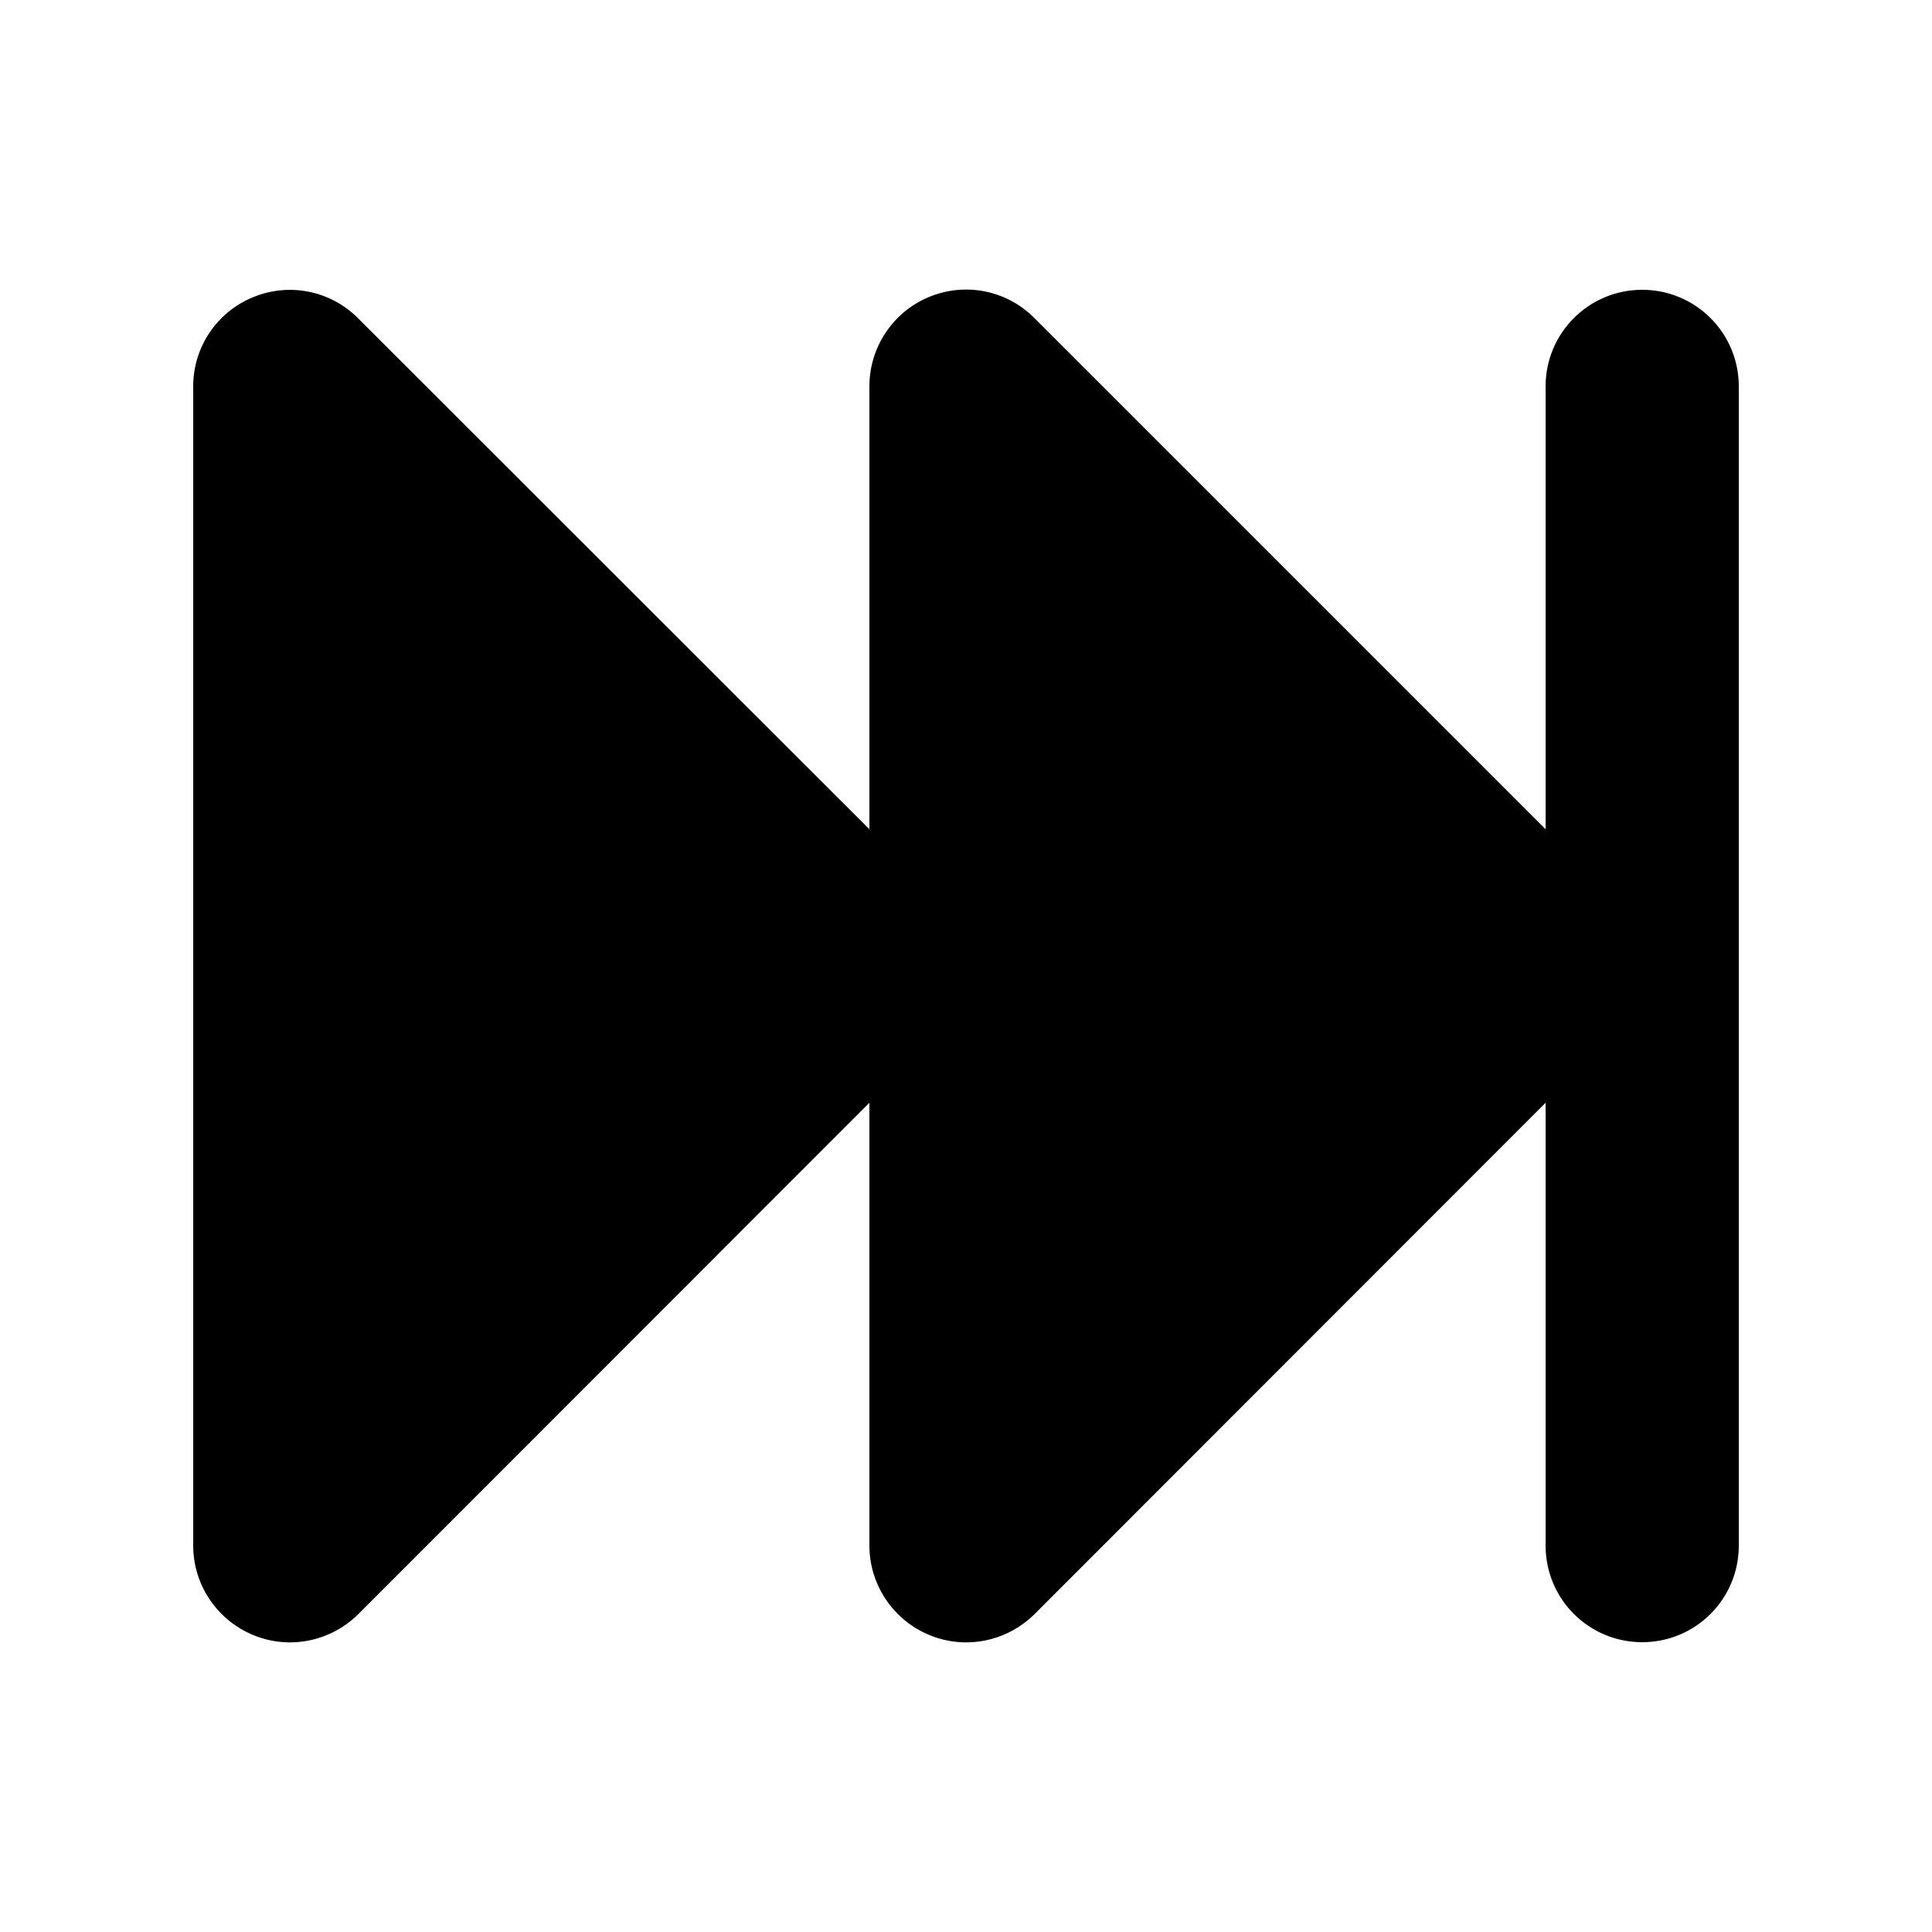
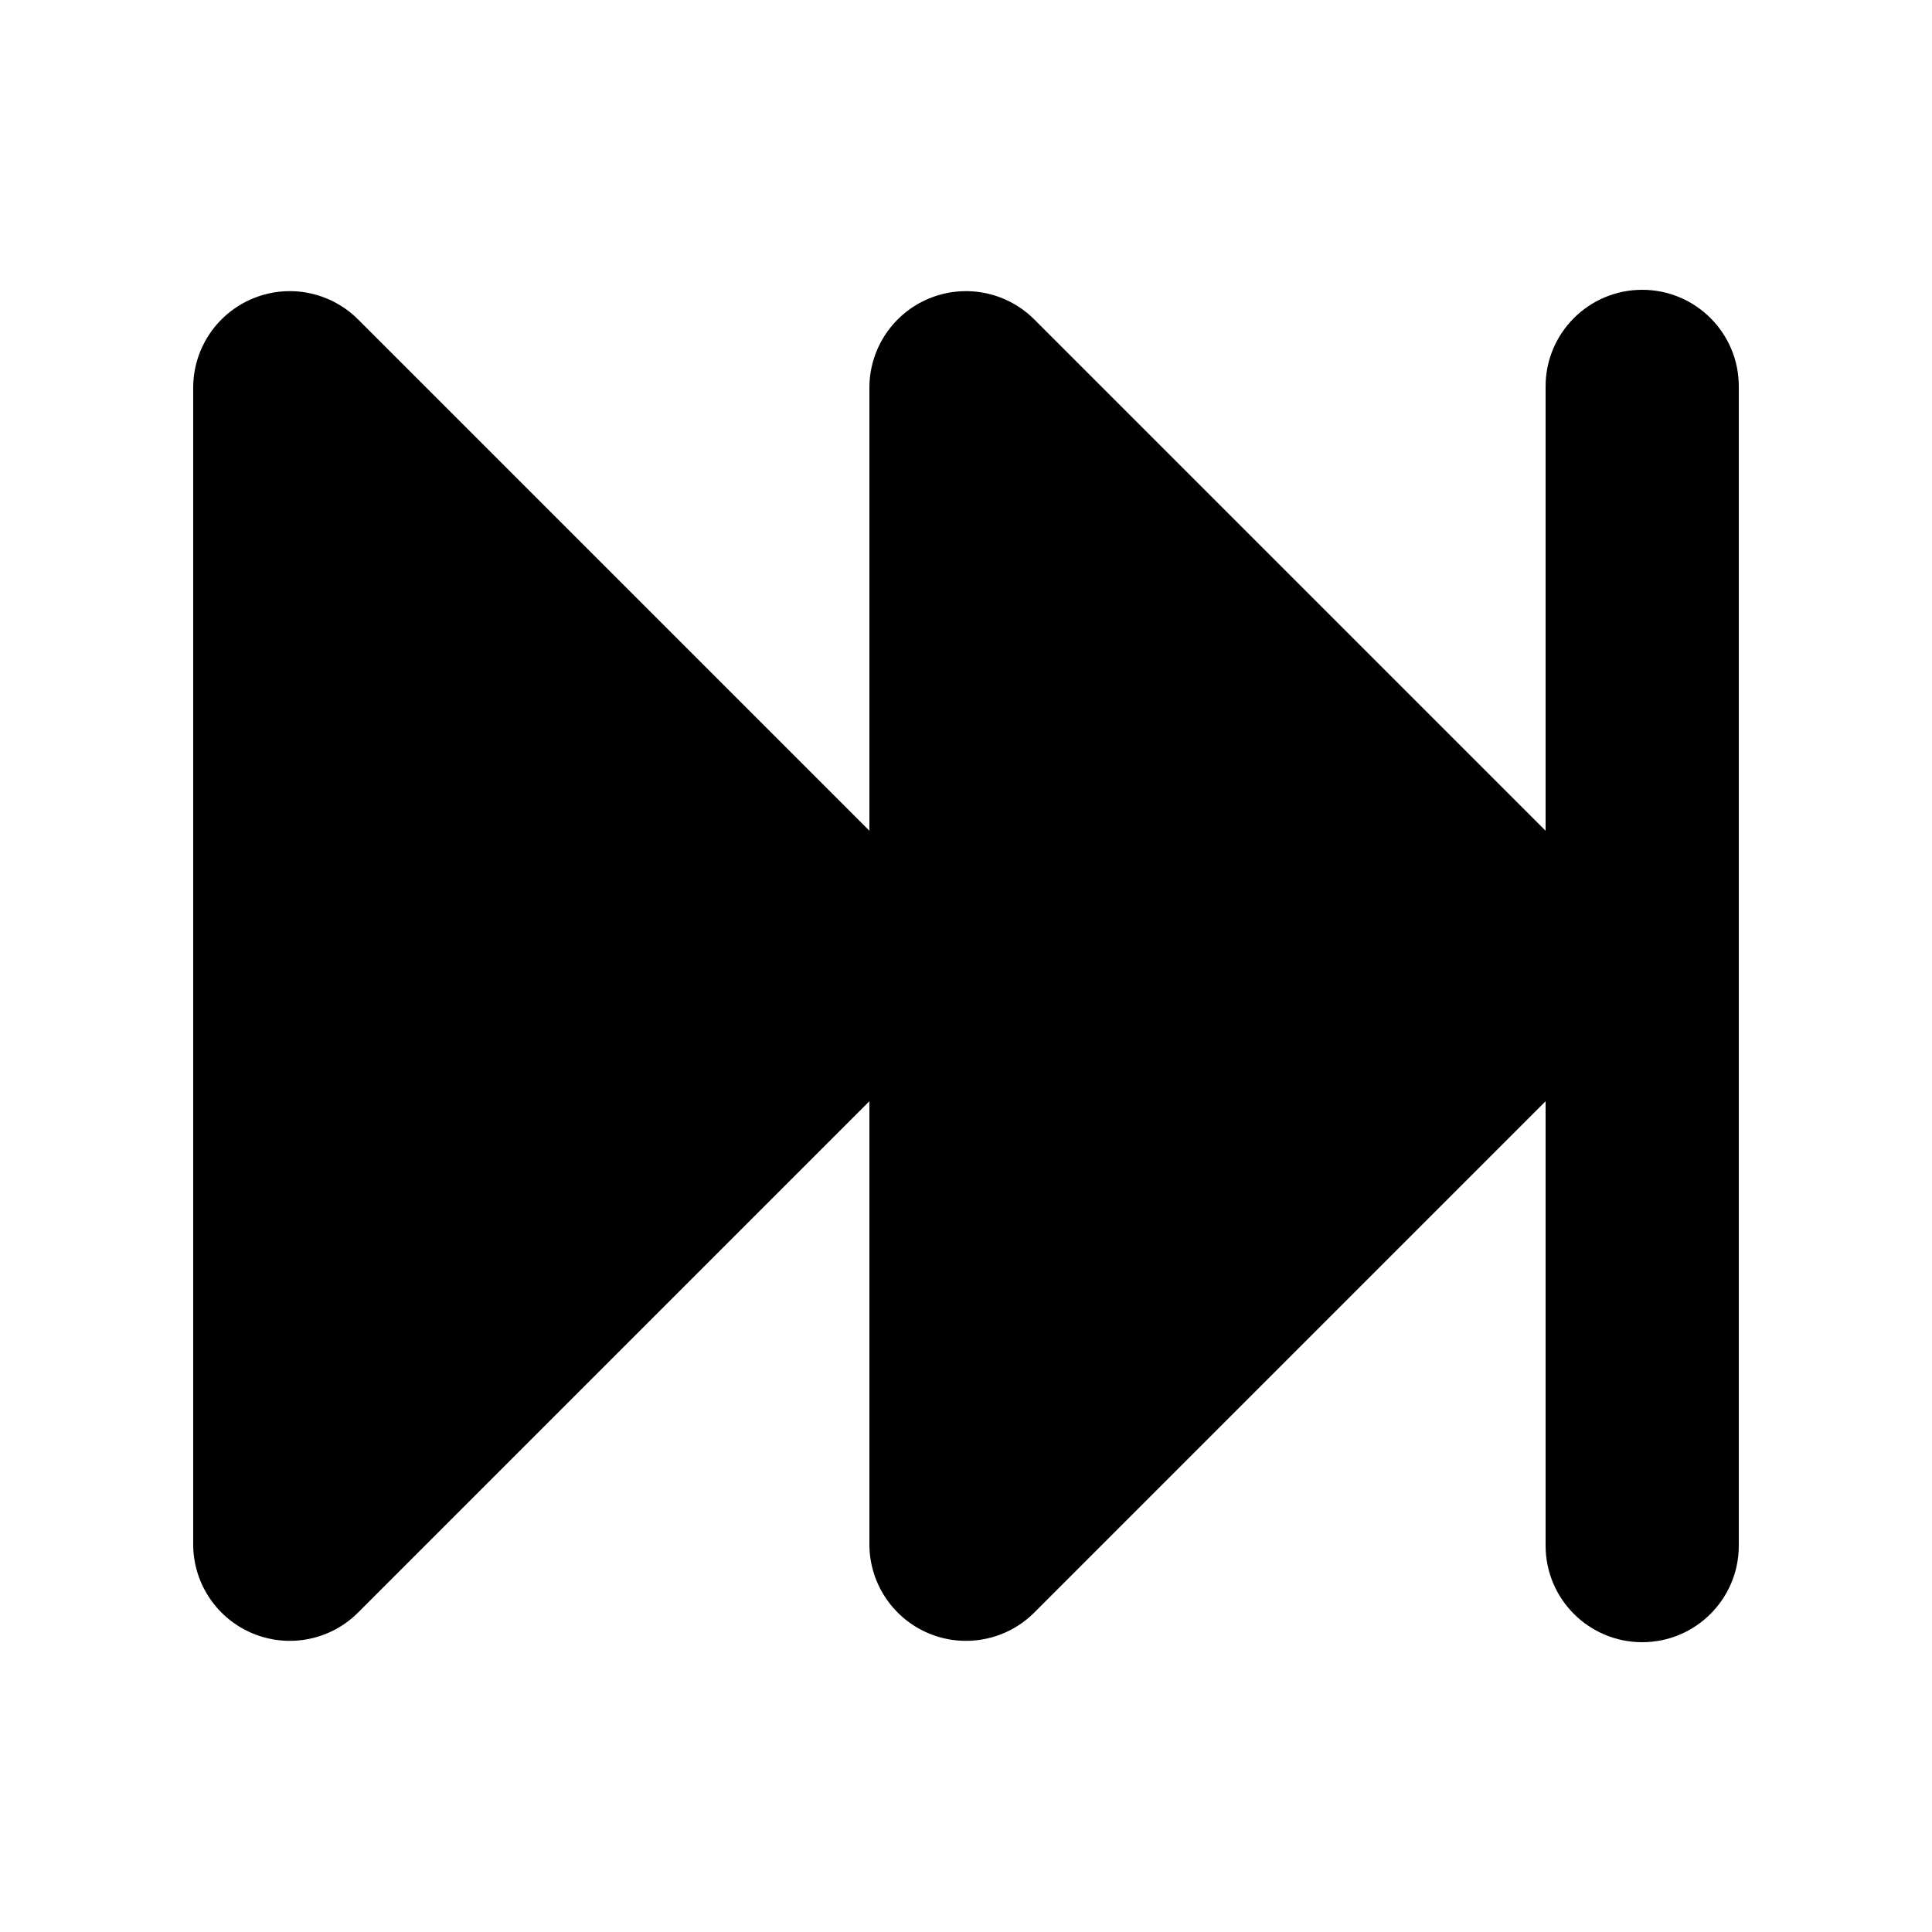
- <svg xmlns="http://www.w3.org/2000/svg" viewBox="0 0 640 640">
-   <path d="M83.8 541.6C95.8 546.6 109.5 543.8 118.7 534.7L288 365.3L288 512C288 524.9 295.8 536.6 307.8 541.6C319.8 546.6 333.5 543.8 342.7 534.7L512 365.3L512 512C512 529.7 526.3 544 544 544C561.7 544 576 529.7 576 512L576 128C576 110.3 561.7 96 544 96C526.3 96 512 110.3 512 128L512 274.7L342.6 105.3C333.4 96.1 319.7 93.4 307.7 98.4C295.7 103.4 288 115.1 288 128L288 274.7L118.6 105.4C109.4 96.2 95.7 93.5 83.7 98.5C71.7 103.5 64 115.1 64 128L64 512C64 524.9 71.8 536.6 83.8 541.6z" />
+ <svg xmlns="http://www.w3.org/2000/svg" viewBox="0 0 20 20">
+   <path id="a" d="M2 4v12a1 1 0 0 0 1.7.7l6-6a1 1 0 0 0 0-1.4l-6-6A1 1 0 0 0 2 4" />
+   <use href="#a" x="7" />
+   <path d="M16 4v12a1 1 0 0 0 2 0V4a1 1 0 0 0-2 0" />
</svg>
